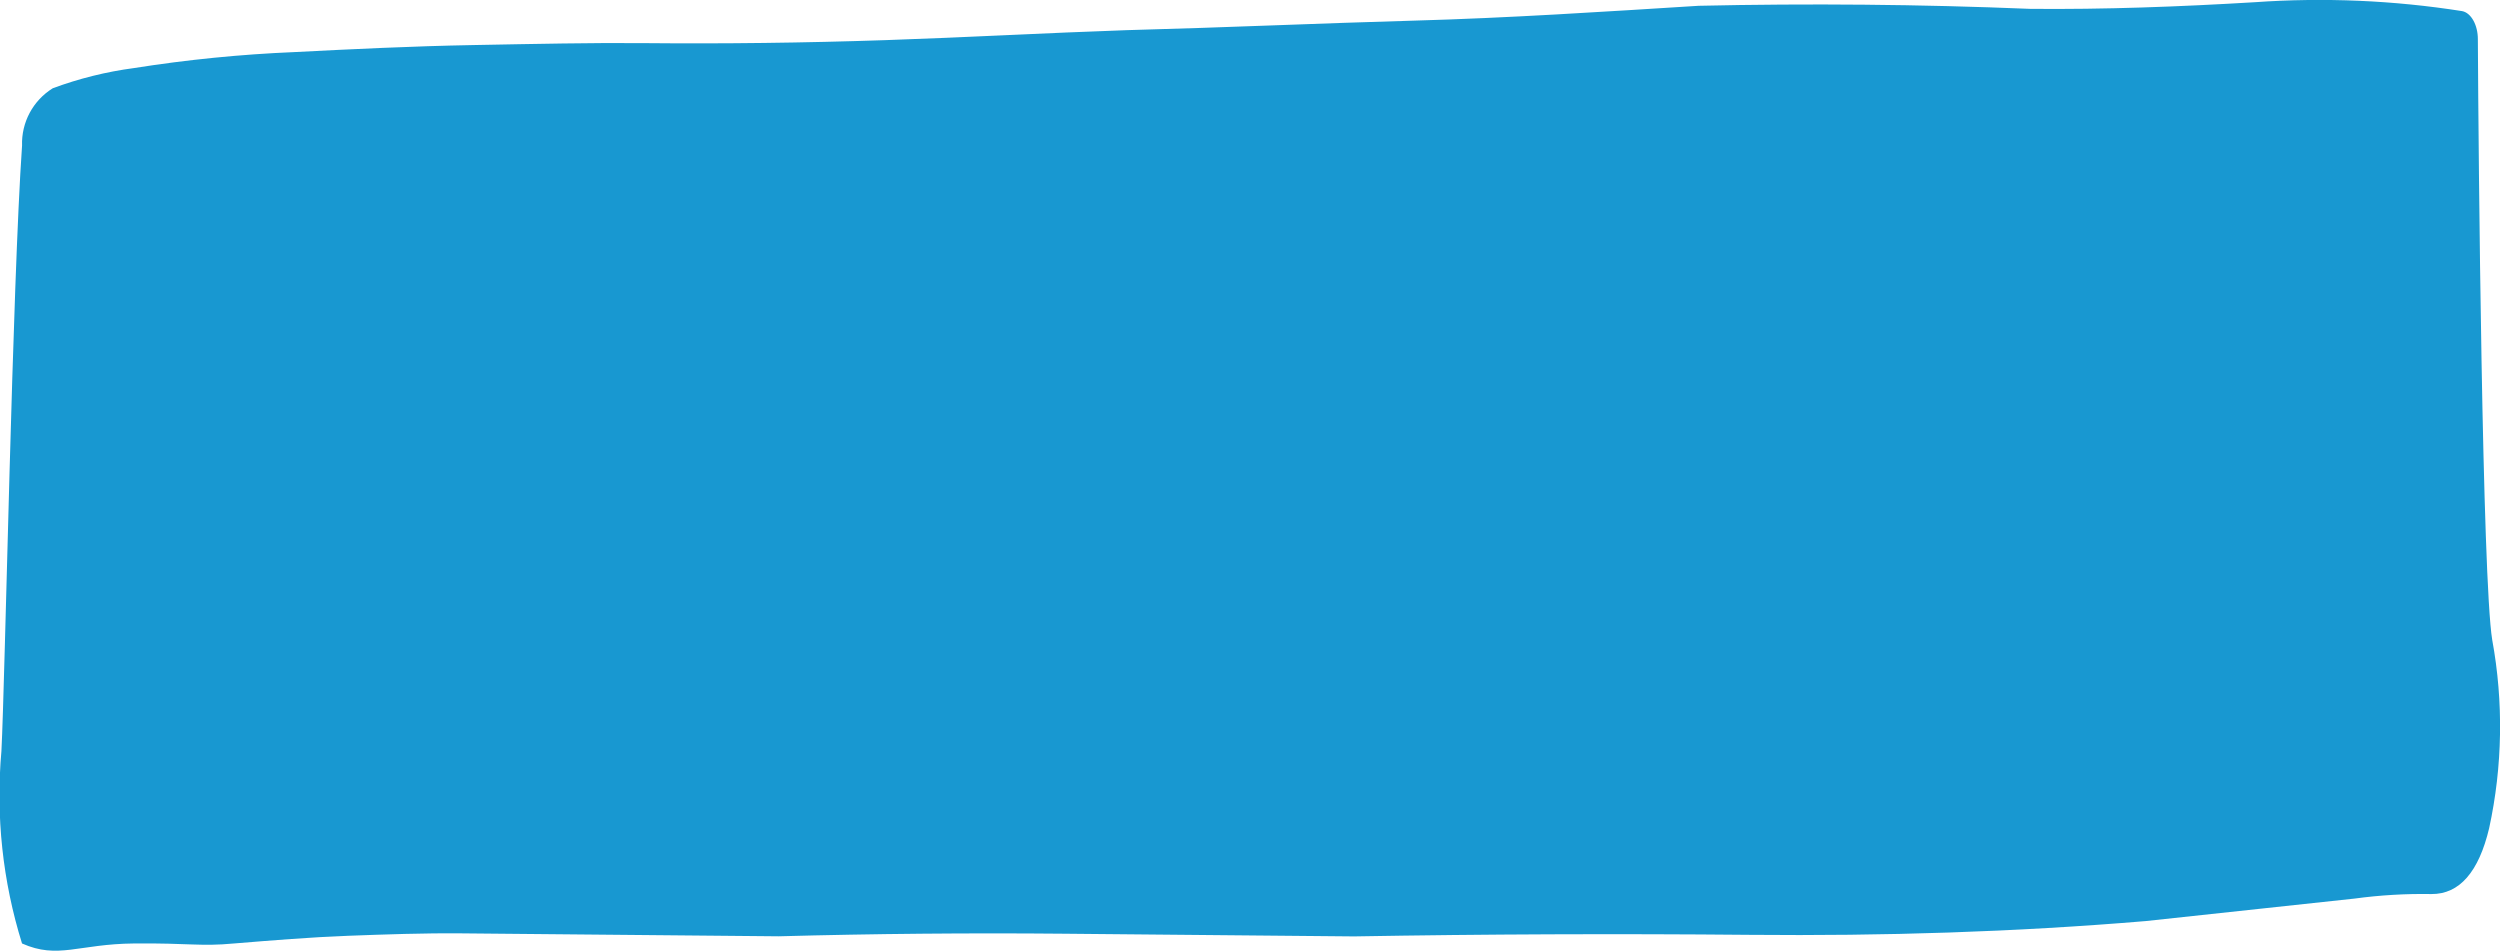
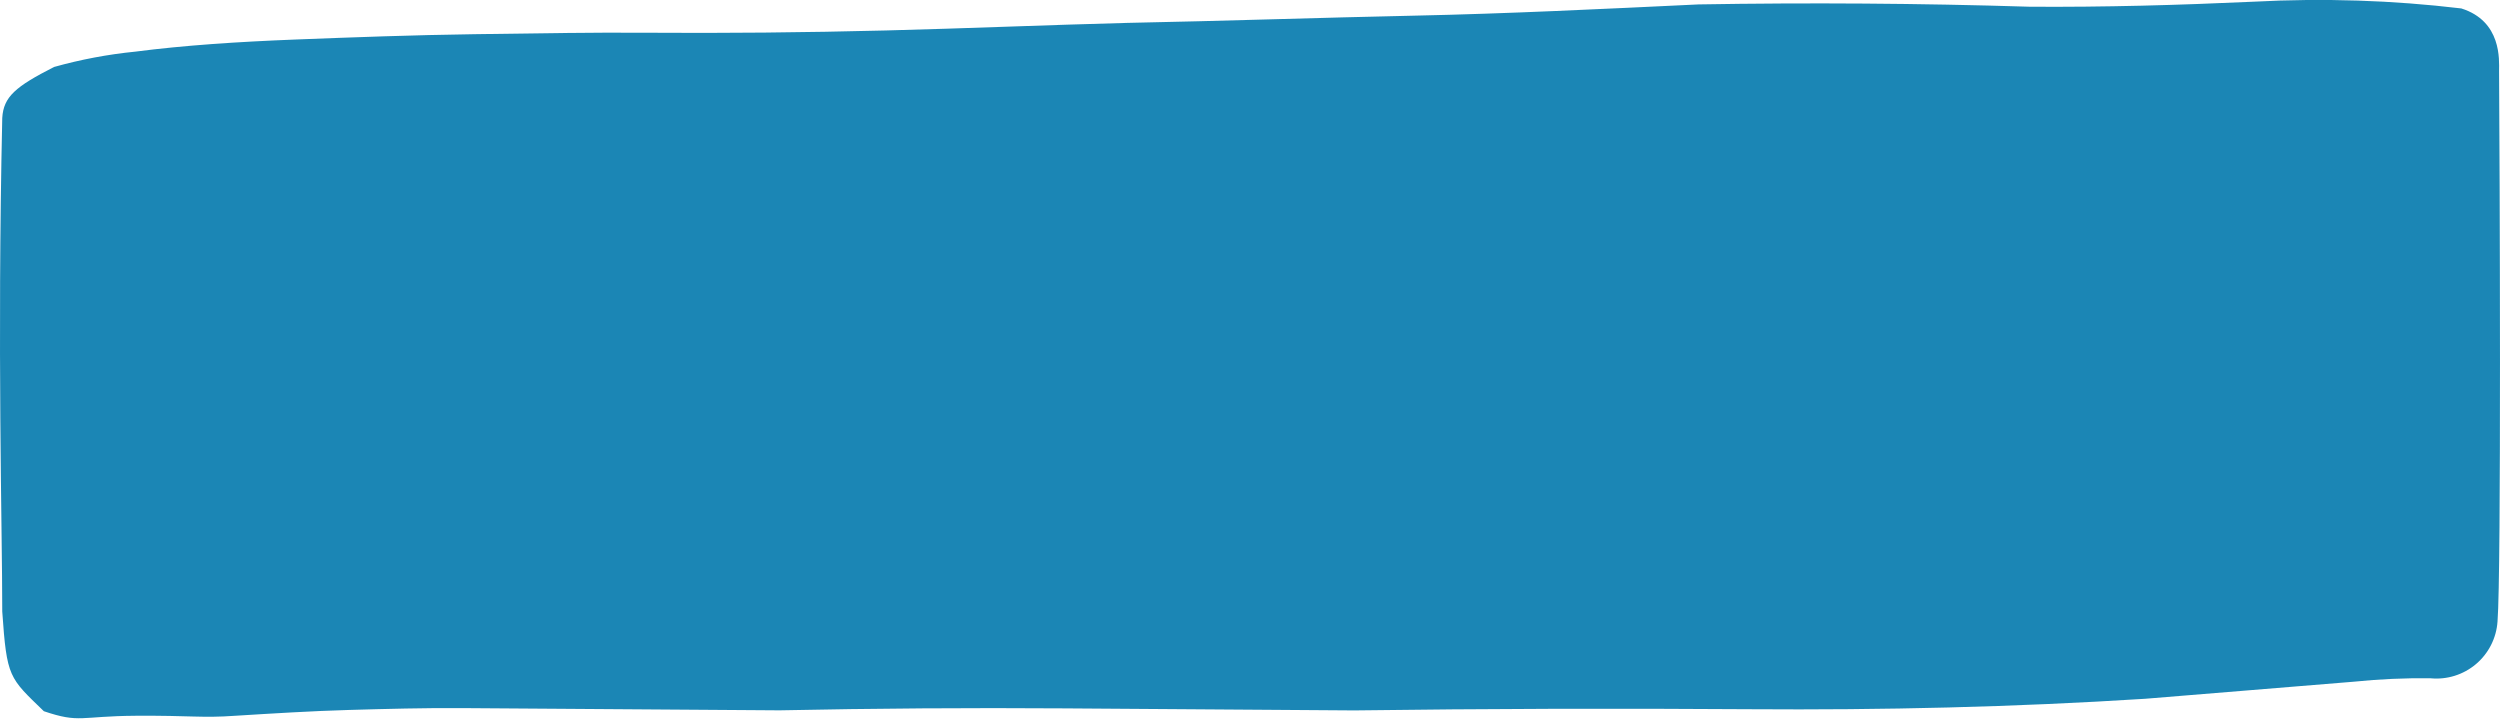
- <svg xmlns="http://www.w3.org/2000/svg" width="142" height="54" viewBox="0 0 142 54">
-   <path id="button-background" d="M116.171,2.11c4.228.039,8.457-.12,12.75-.377a52.194,52.194,0,0,1,11.786.506c.512.1.893.8.89,1.595.035,6.742.253,30.637.815,34.112a27.268,27.268,0,0,1-.174,10.706c-.587,2.473-1.682,3.752-3.283,3.737a28.869,28.869,0,0,0-4.358.257L122.74,53.923c-7.434.625-14.93.853-22.489.783s-15.054-.04-22.486.089L61.3,54.642c-5.381-.05-10.827,0-16.209.147l-18-.167c-2.178-.02-4.356.059-6.471.138s-4.293.258-6.472.436c-1.923.18-2.521-.029-5.681,0s-4.315.911-6.361,0A28.3,28.3,0,0,1,.936,44.267C1.146,40.2,1.562,17.7,2.108,9.876A3.69,3.69,0,0,1,3.852,6.62,21.3,21.3,0,0,1,8.469,5.473a79.292,79.292,0,0,1,9.1-.907c3.268-.168,6.664-.335,10.188-.4s6.727-.136,9.674-.109c4.548.042,9.1-.015,13.71-.17S60.3,3.476,64.853,3.32c5.574-.147,11.02-.393,16.338-.542s10.7-.5,16.147-.842Q106.756,1.725,116.171,2.11Z" transform="translate(-0.855 -1.607)" fill="#1898d1" />
+ <svg xmlns="http://www.w3.org/2000/svg" width="187.355" height="53.828" viewBox="0 0 187.355 53.828">
+   <path id="button-background" d="M152.862,2.111c5.573.039,11.148-.12,16.807-.378a90.373,90.373,0,0,1,15.535.506c3.04.955,2.836,3.875,2.832,4.669.047,6.749.176,37.588-.116,41.279a4.587,4.587,0,0,1-5.025,4.251,49.966,49.966,0,0,0-5.744.257l-15.629,1.279c-9.8.626-19.68.854-29.645.784s-19.844-.041-29.64.089l-21.7-.153c-7.093-.05-14.272,0-21.366.147l-23.728-.167c-2.871-.02-5.743.059-8.53.138s-5.659.258-8.531.436c-2.534.181-3.324-.029-7.488,0s-4.159.571-6.856-.341C1.426,52.379,1.263,52.4.92,47.436c0-6.456-.382-19.576,0-36.988.093-1.587.988-2.349,3.885-3.823a35.54,35.54,0,0,1,6.086-1.148c3.634-.471,7.689-.74,12-.908s8.784-.335,13.429-.4,8.867-.136,12.752-.109c6,.042,11.991-.015,18.072-.17s12.078-.411,18.074-.567c7.348-.147,14.526-.394,21.537-.543s14.1-.5,21.285-.842Q140.452,1.726,152.862,2.111Z" transform="translate(-0.751 -1.607)" fill="#1b86b5" />
</svg>
